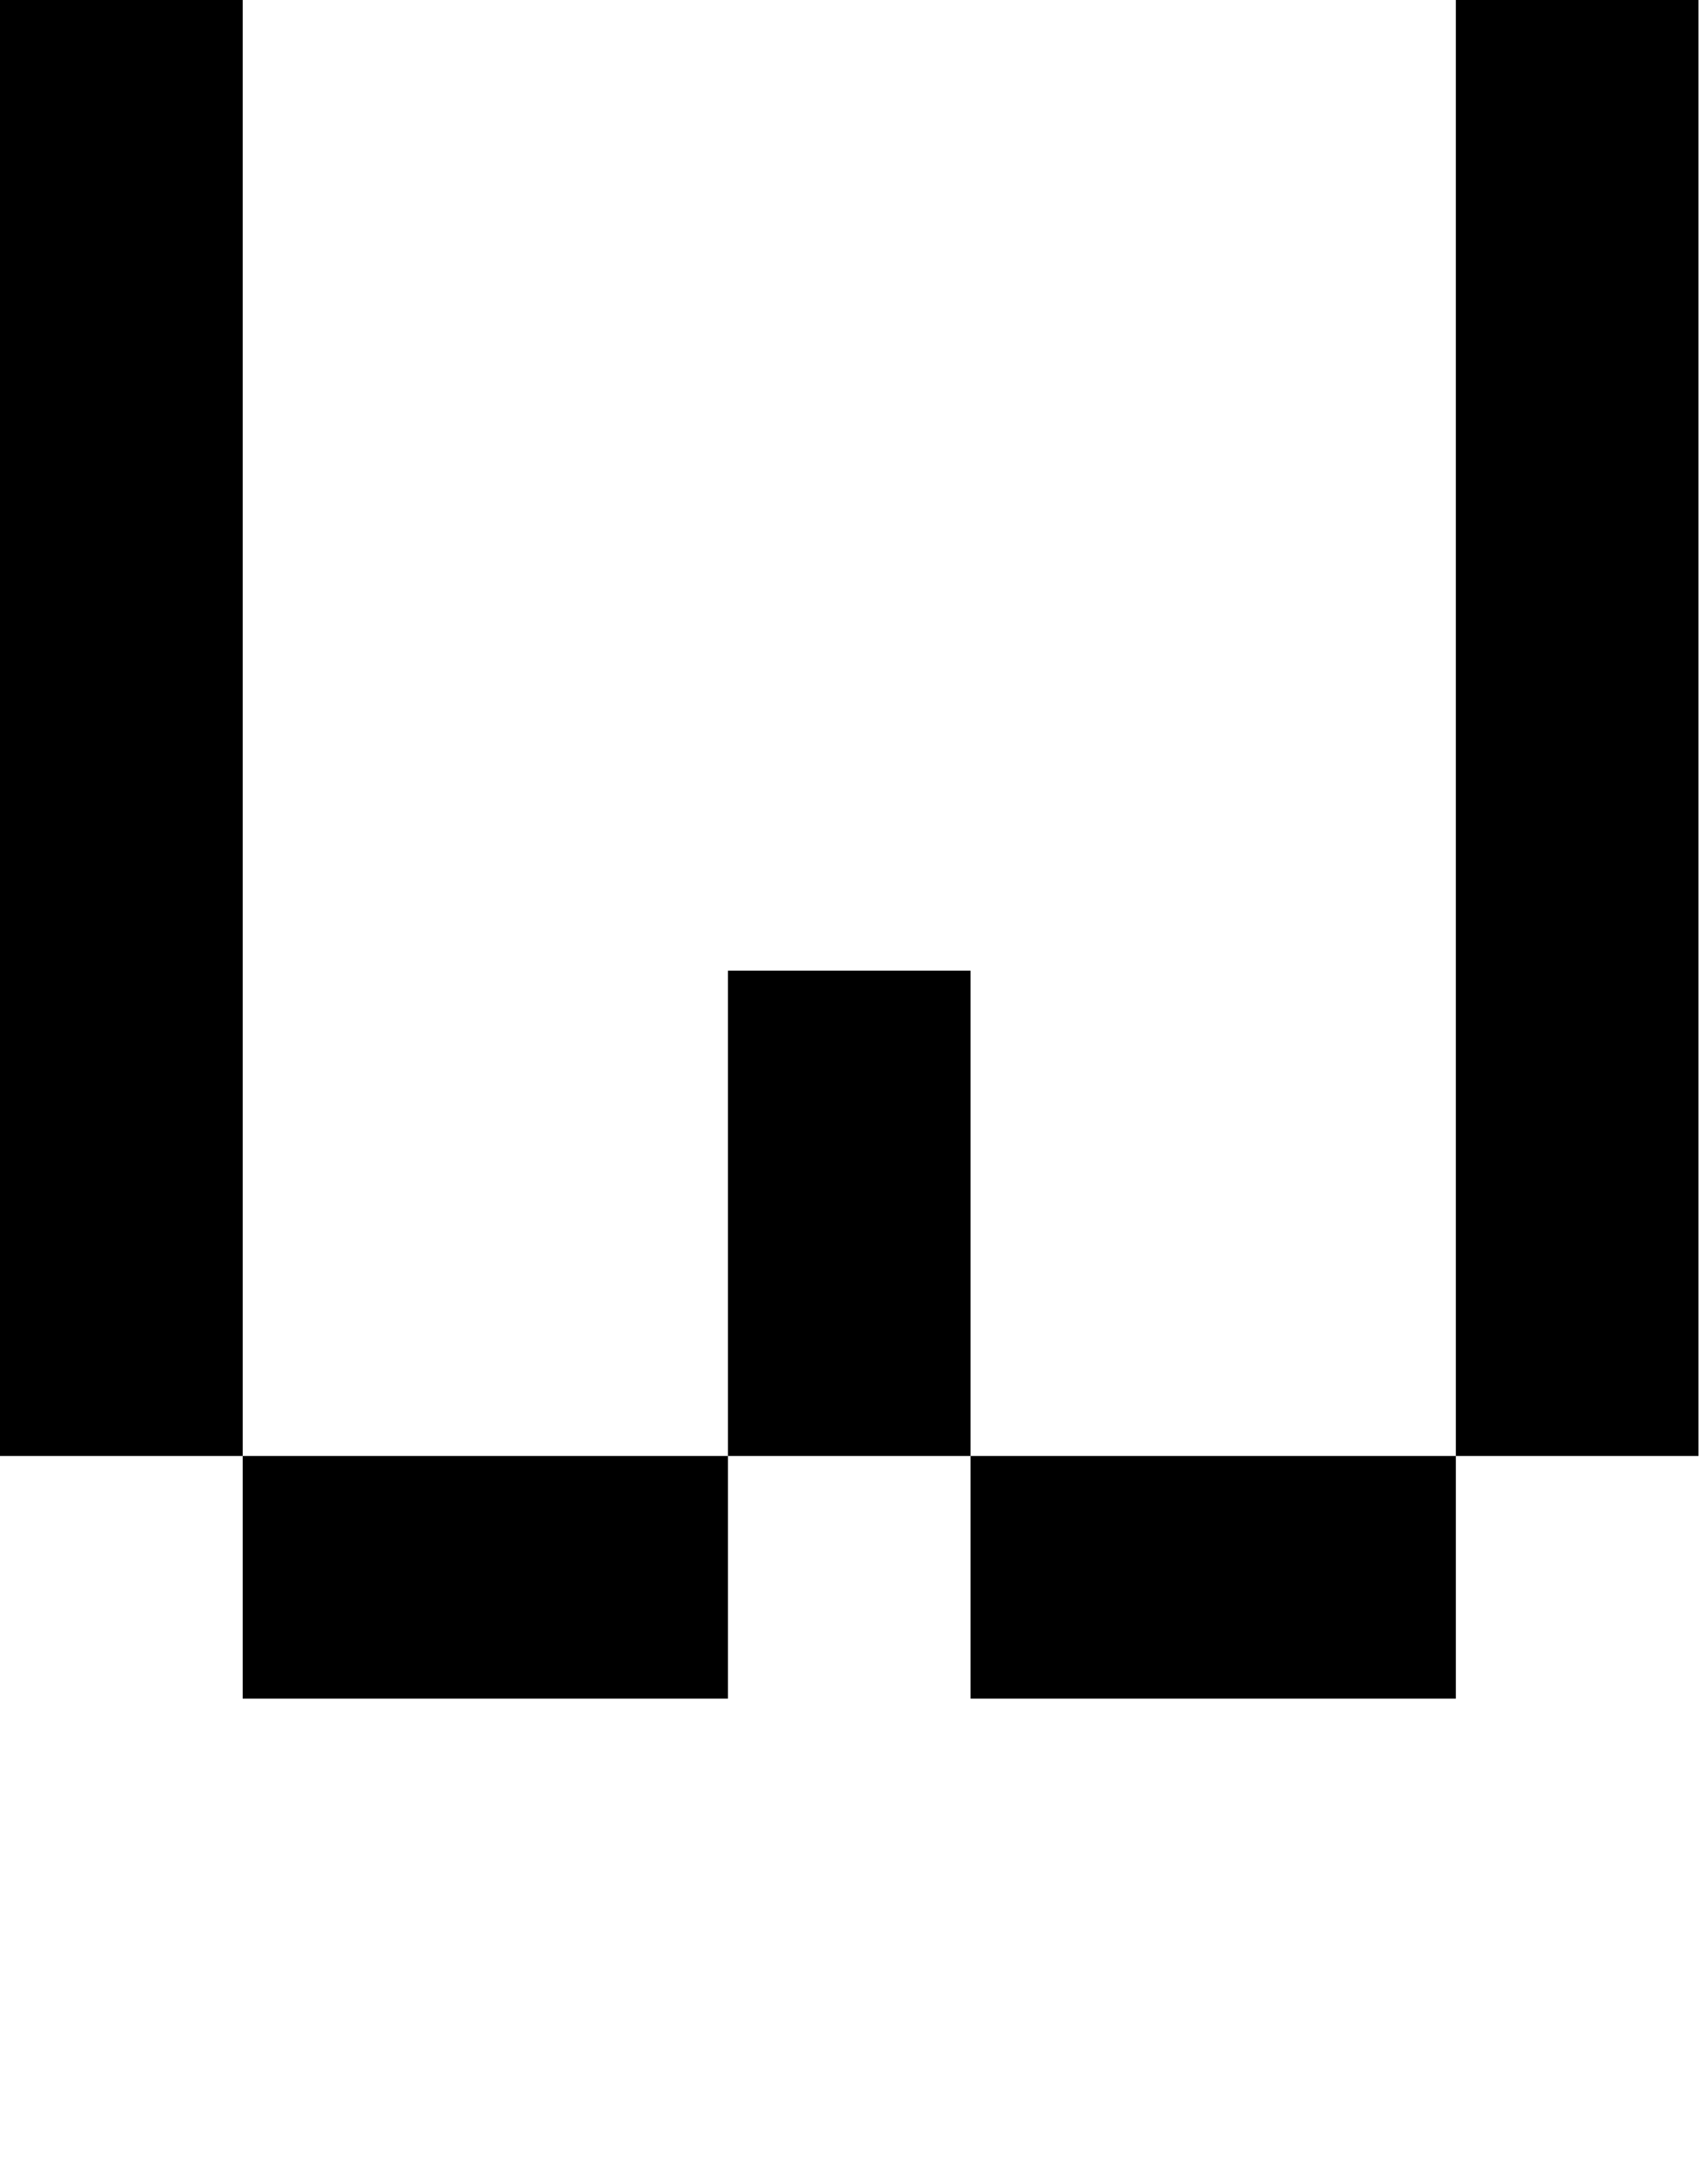
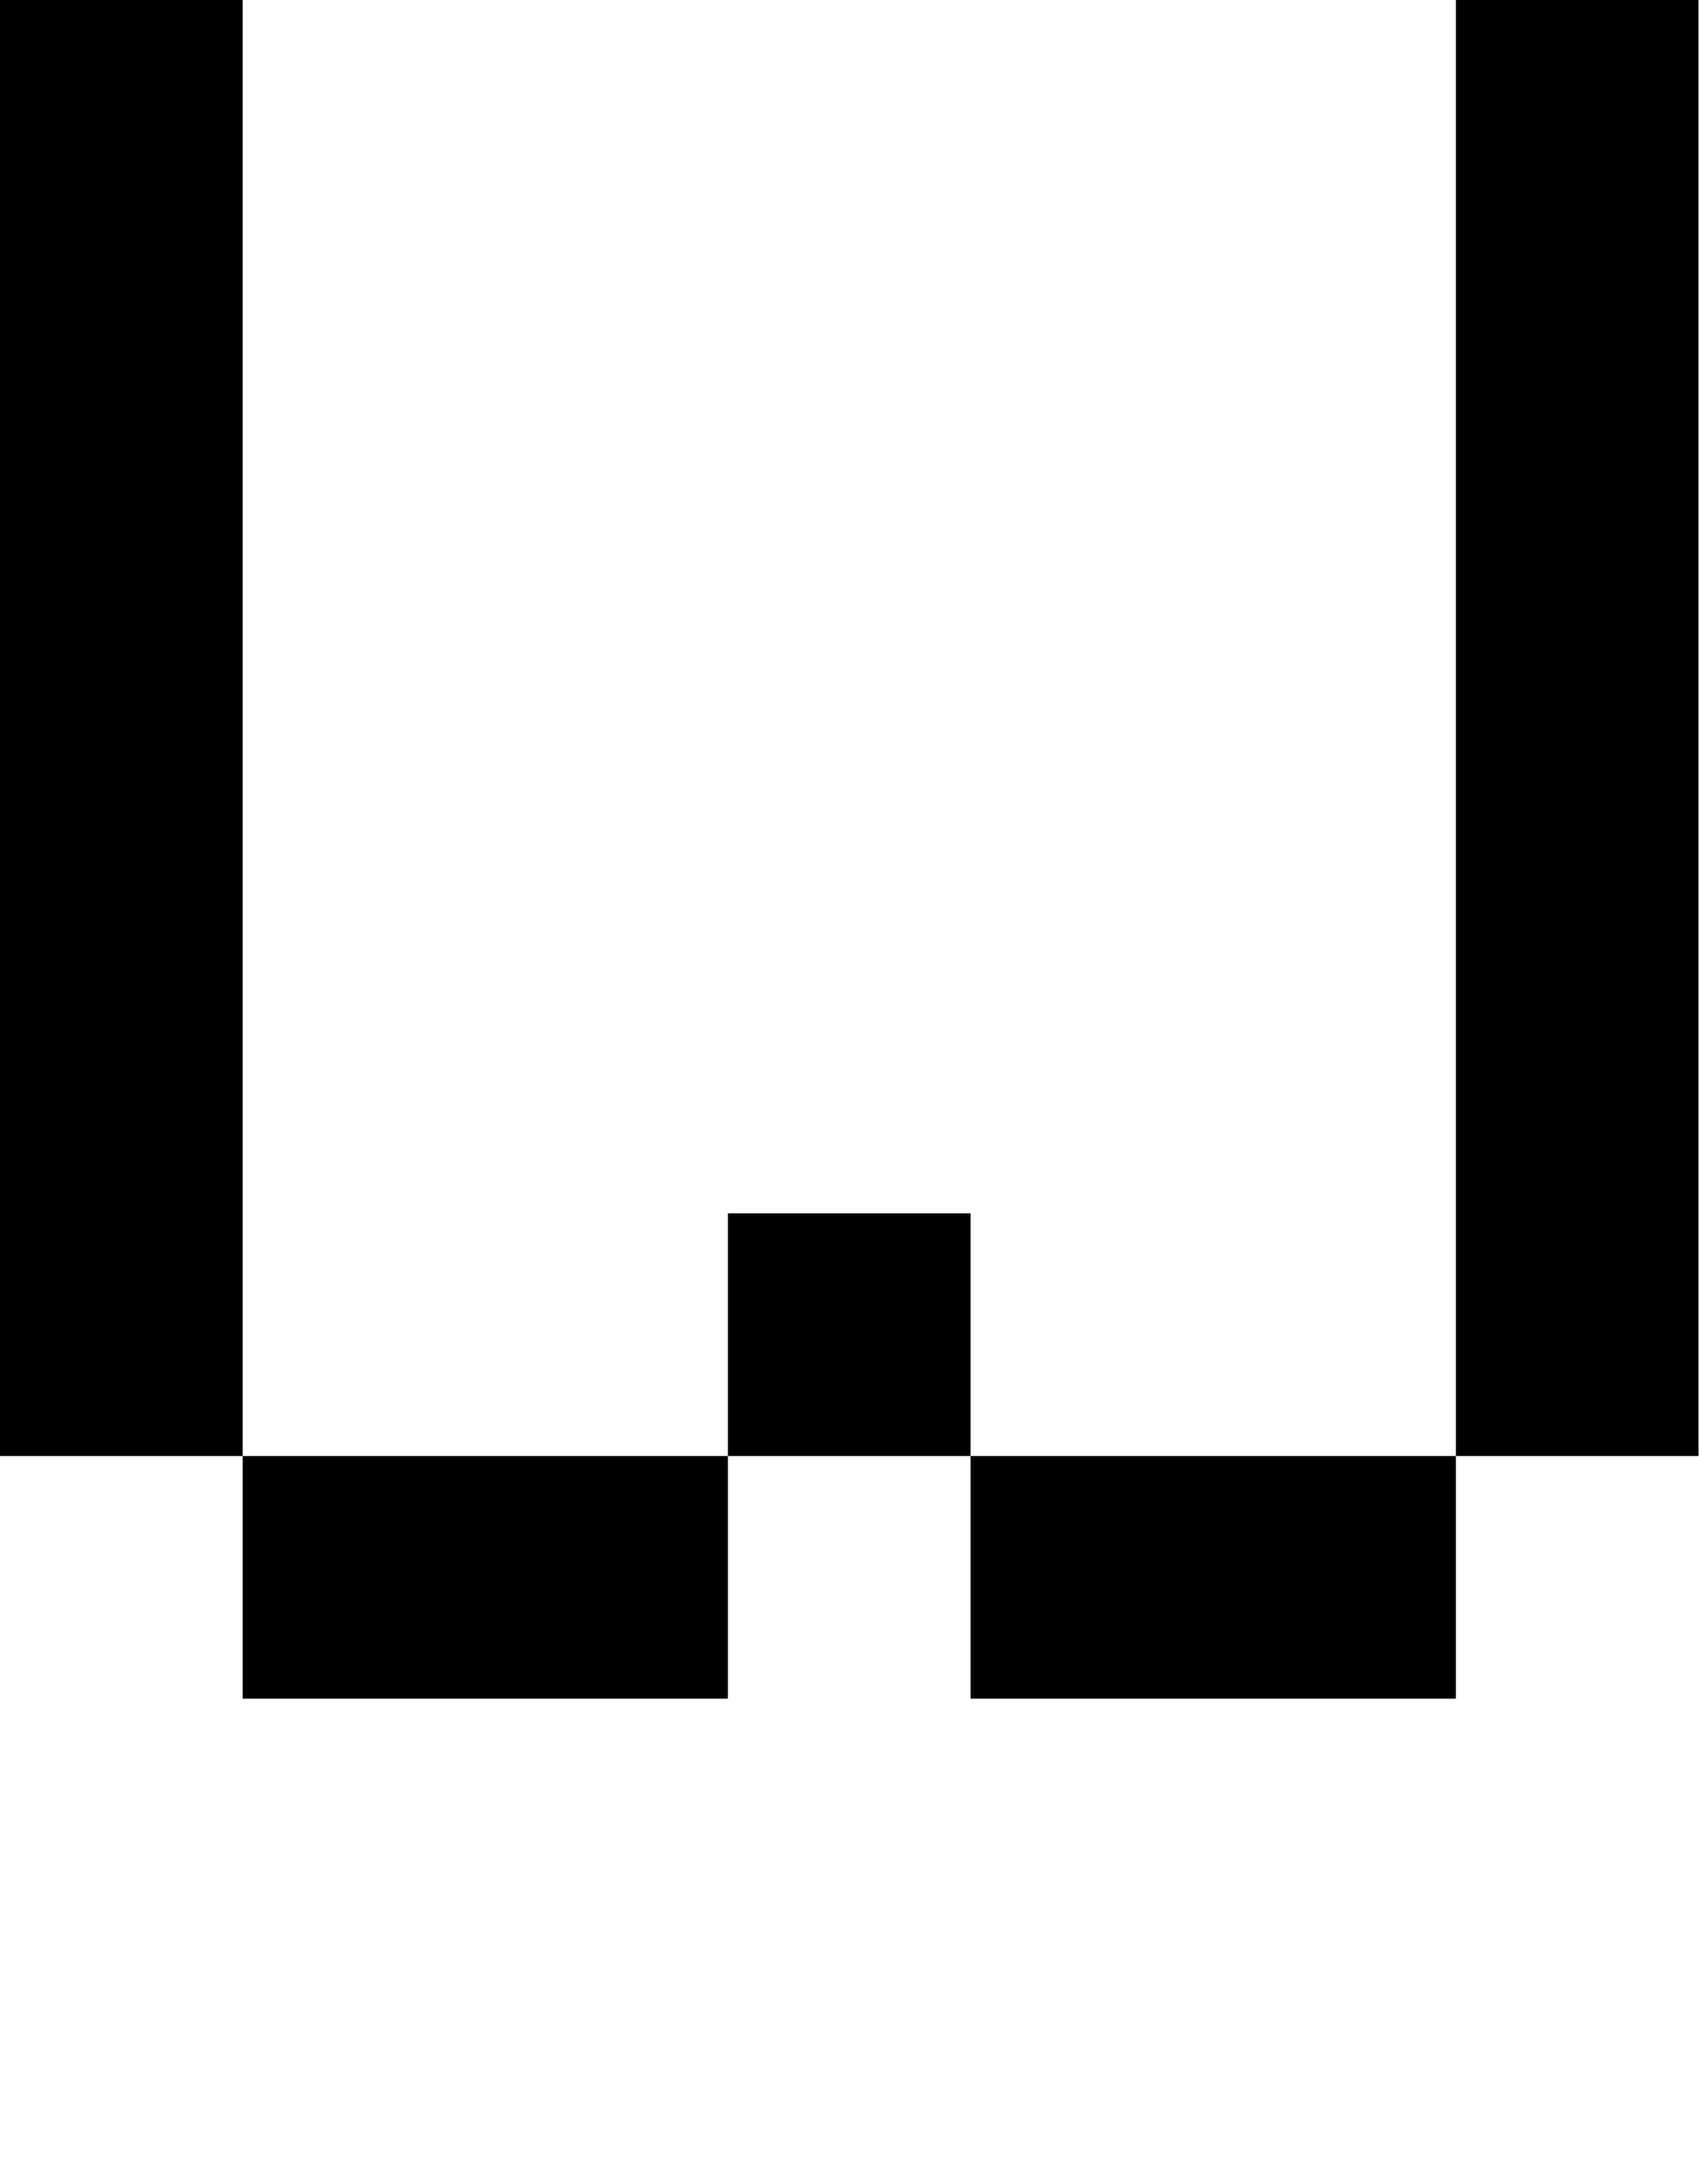
<svg xmlns="http://www.w3.org/2000/svg" viewBox="0,0,7,9">
-   <path d="       M1,6       L3,6       L3,4       L4,4       L4,6       L6,6       L6,0       L7,0       L7,6       L6,6       L6,7       L4,7       L4,6       L3,6       L3,7       L1,7       Z       L0,6       L0,0       L1,0       Z" />
+   <path d="       M1,6       L3,6       L3,5       L4,5       L4,6       L6,6       L6,0       L7,0       L7,6       L6,6       L6,7       L4,7       L4,6       L3,6       L3,7       L1,7       Z       L0,6       L0,0       L1,0" />
</svg>
